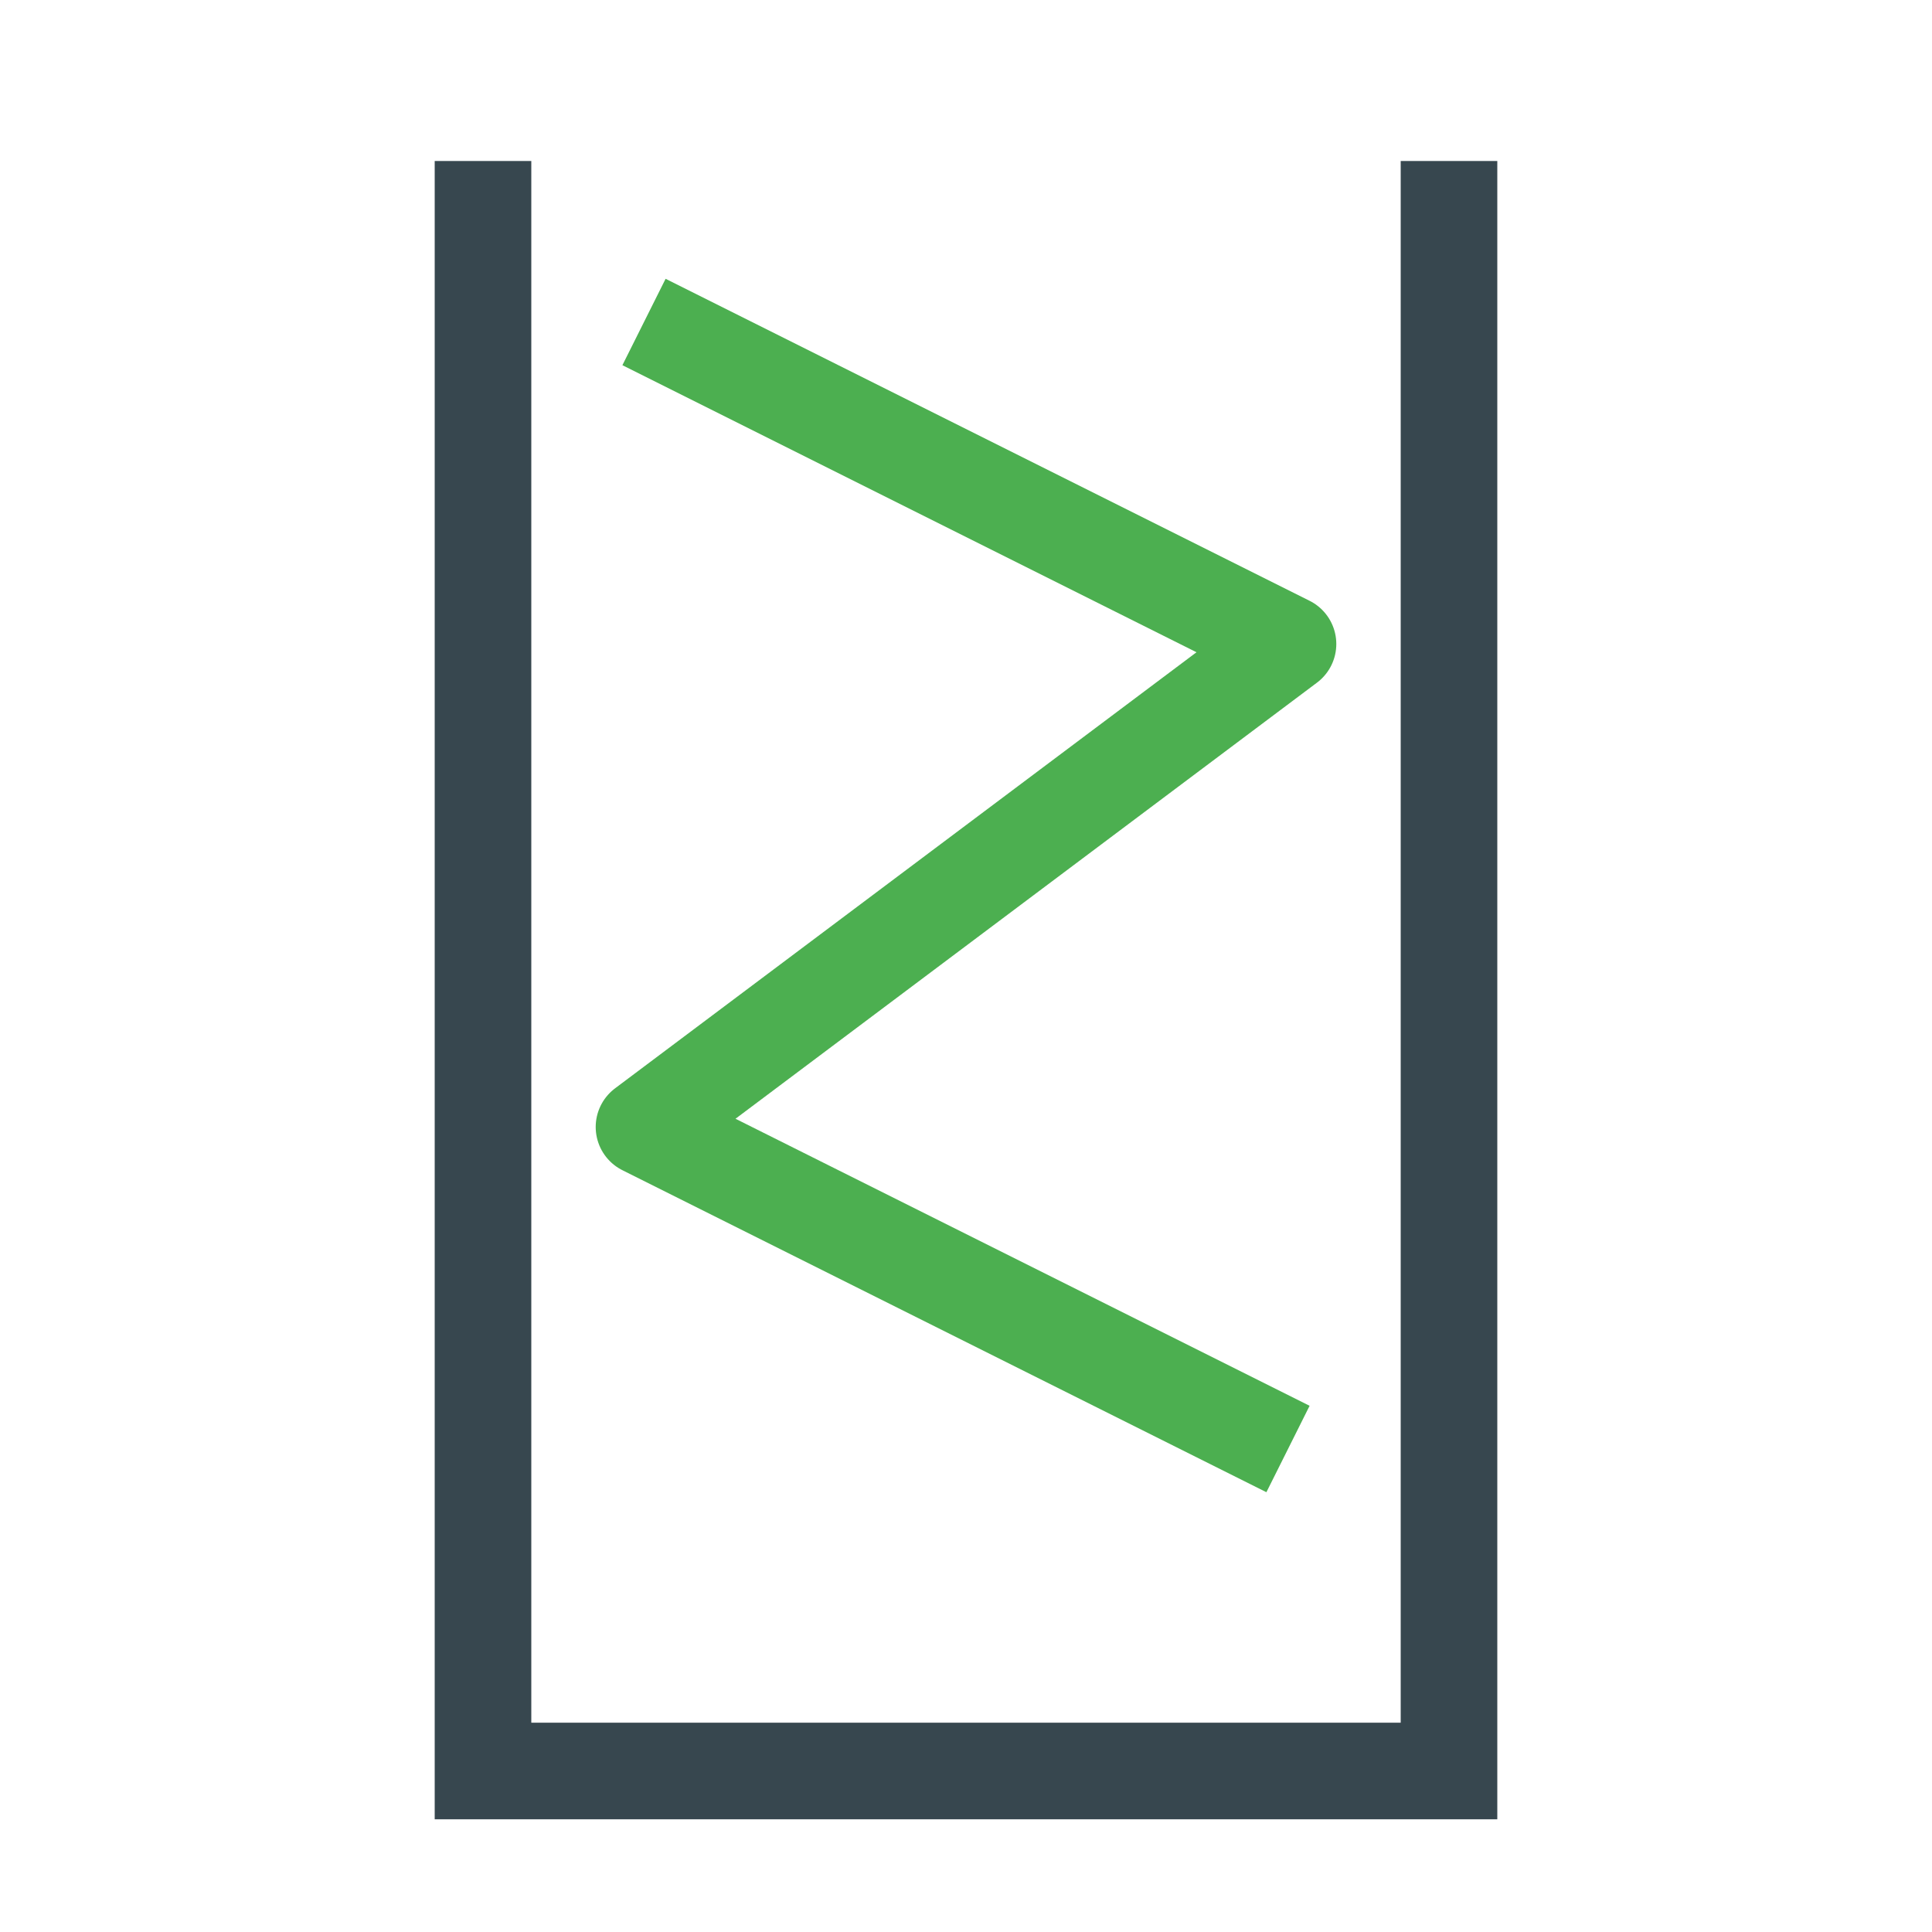
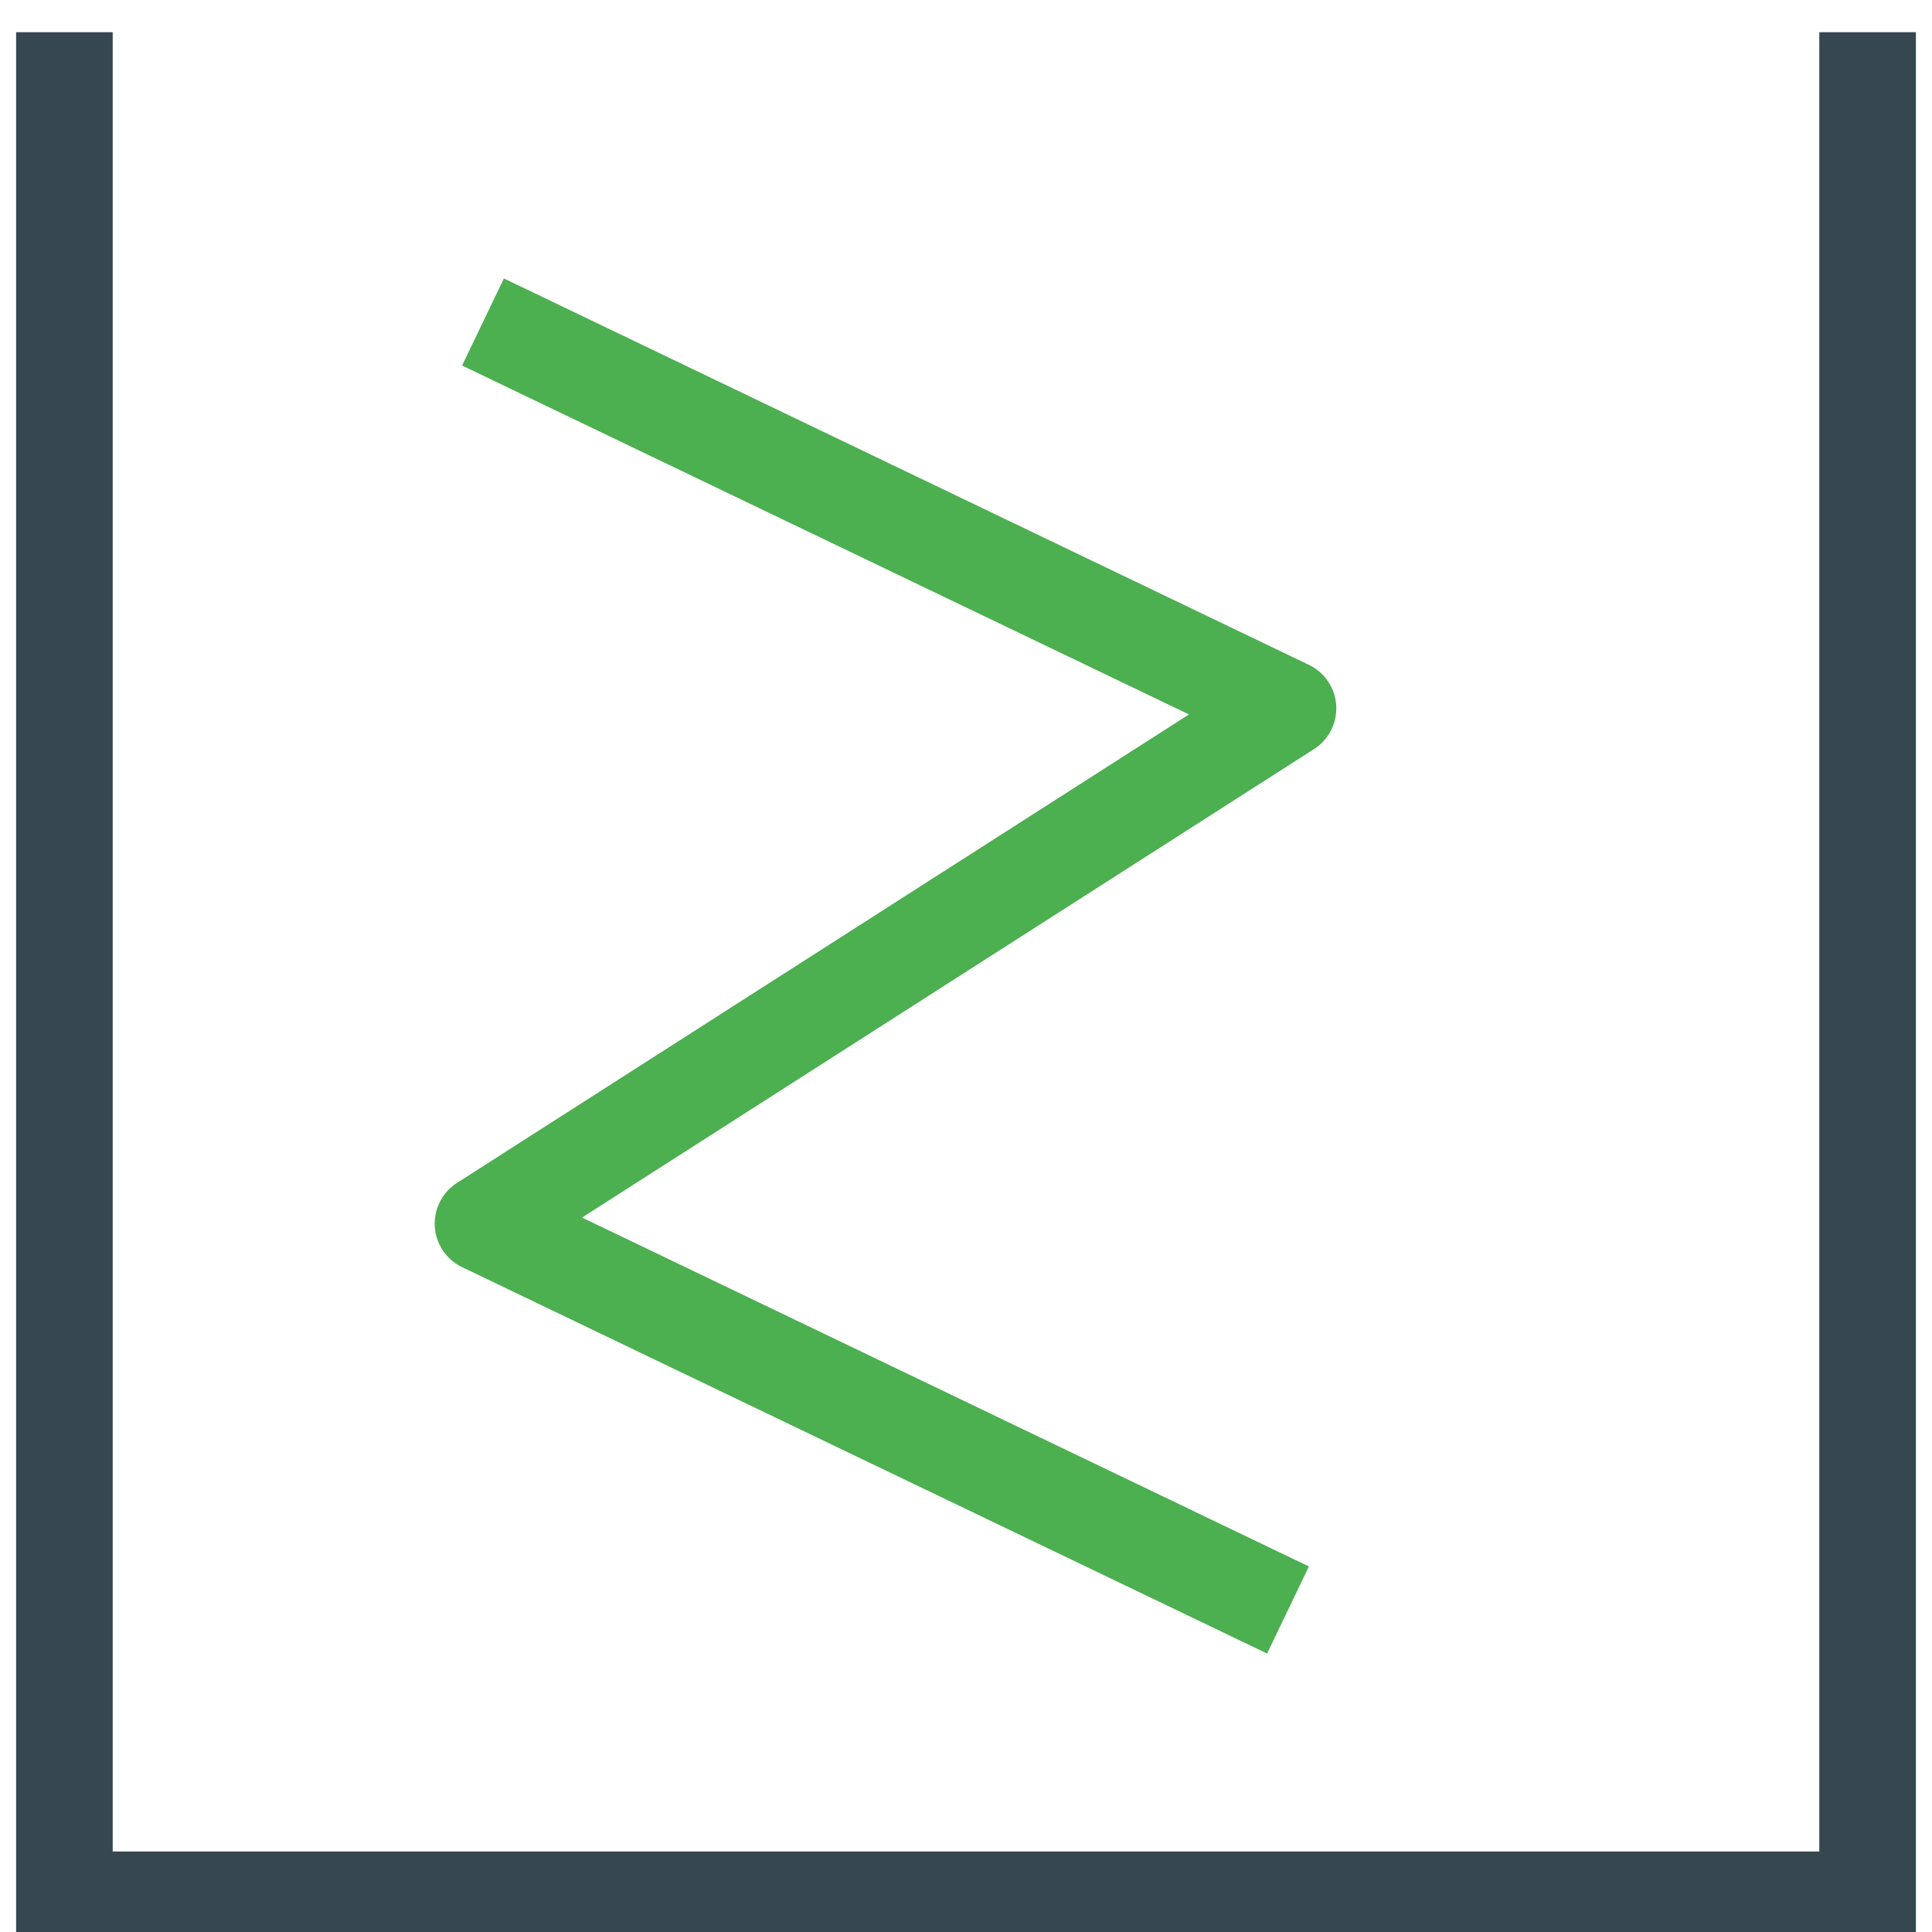
<svg xmlns="http://www.w3.org/2000/svg" viewBox="0 0 60 60" preserveAspectRatio="none">
-   <polyline points="15,5 15,55 45,55 45,5" fill="none" stroke="#37474F" stroke-width="3" />
-   <polyline points="20,10 40,20 20,35 40,45" fill="none" stroke="#4CAF50" stroke-width="3" stroke-linejoin="round" />
+   <polyline points="2,1 2,59 58,59 58,1" fill="none" stroke="#37474F" stroke-width="3" />
+   <polyline points="15,10 40,22 15,38 40,50" fill="none" stroke="#4CAF50" stroke-width="3" stroke-linejoin="round" />
</svg>
